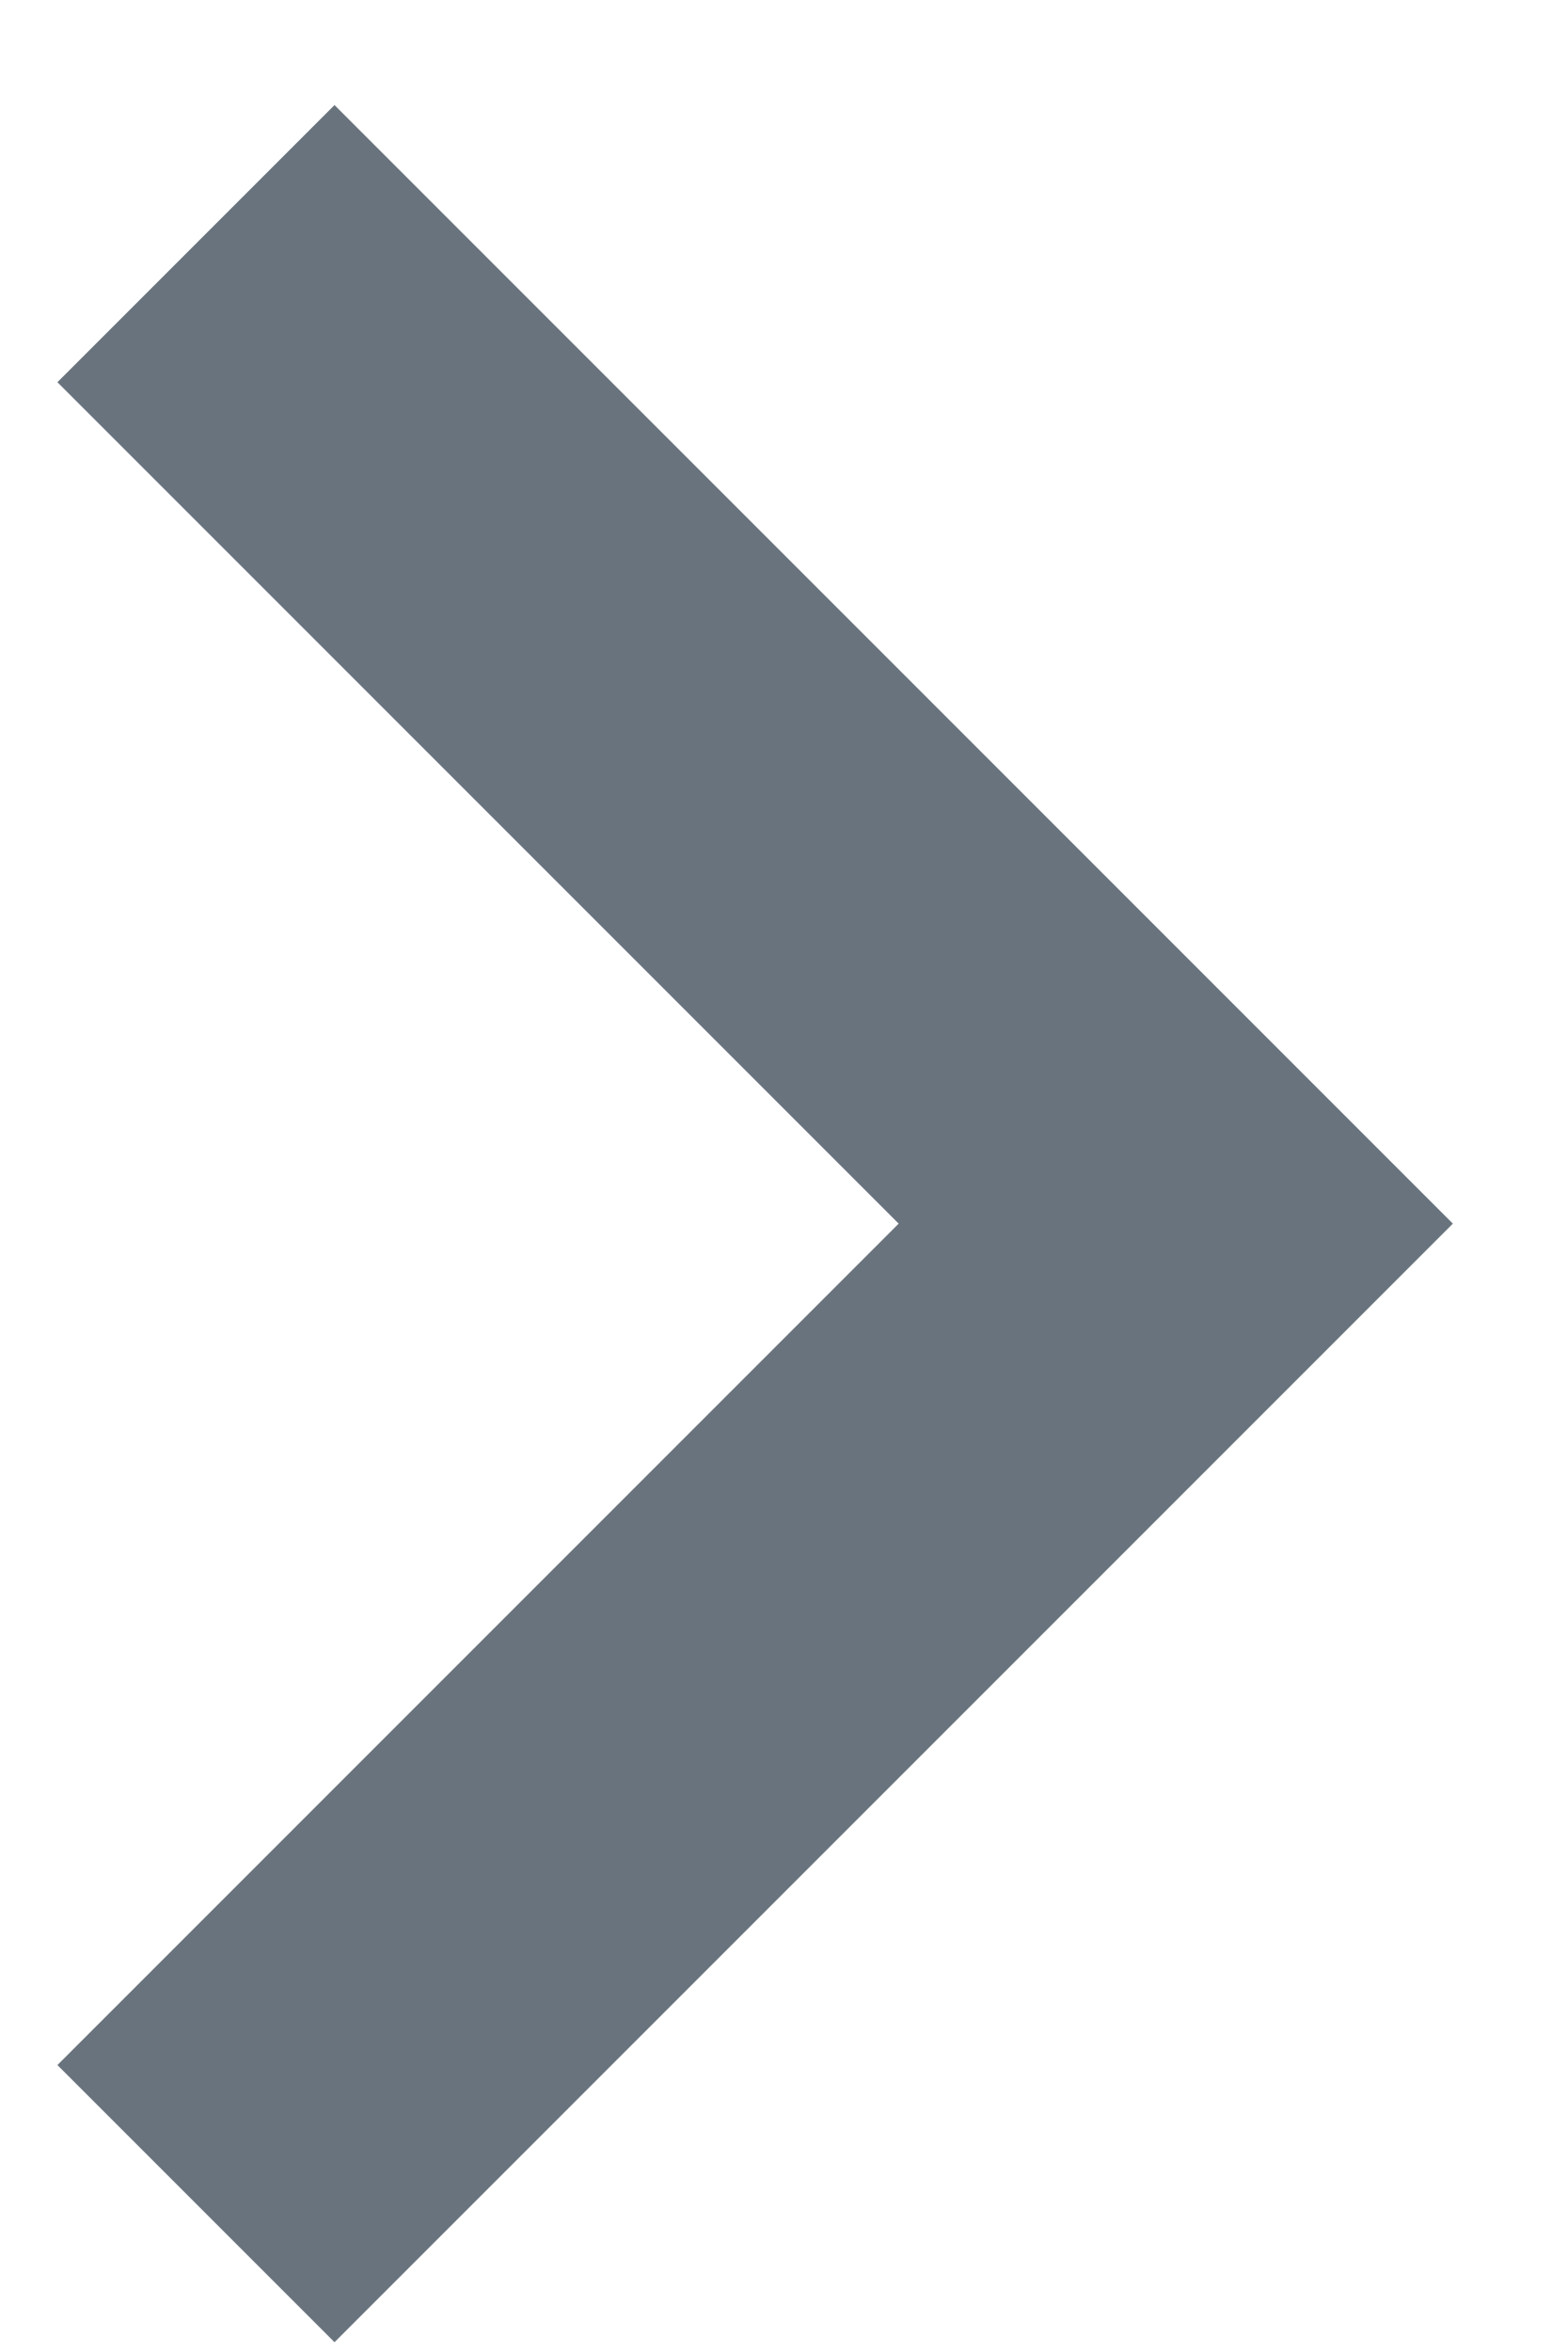
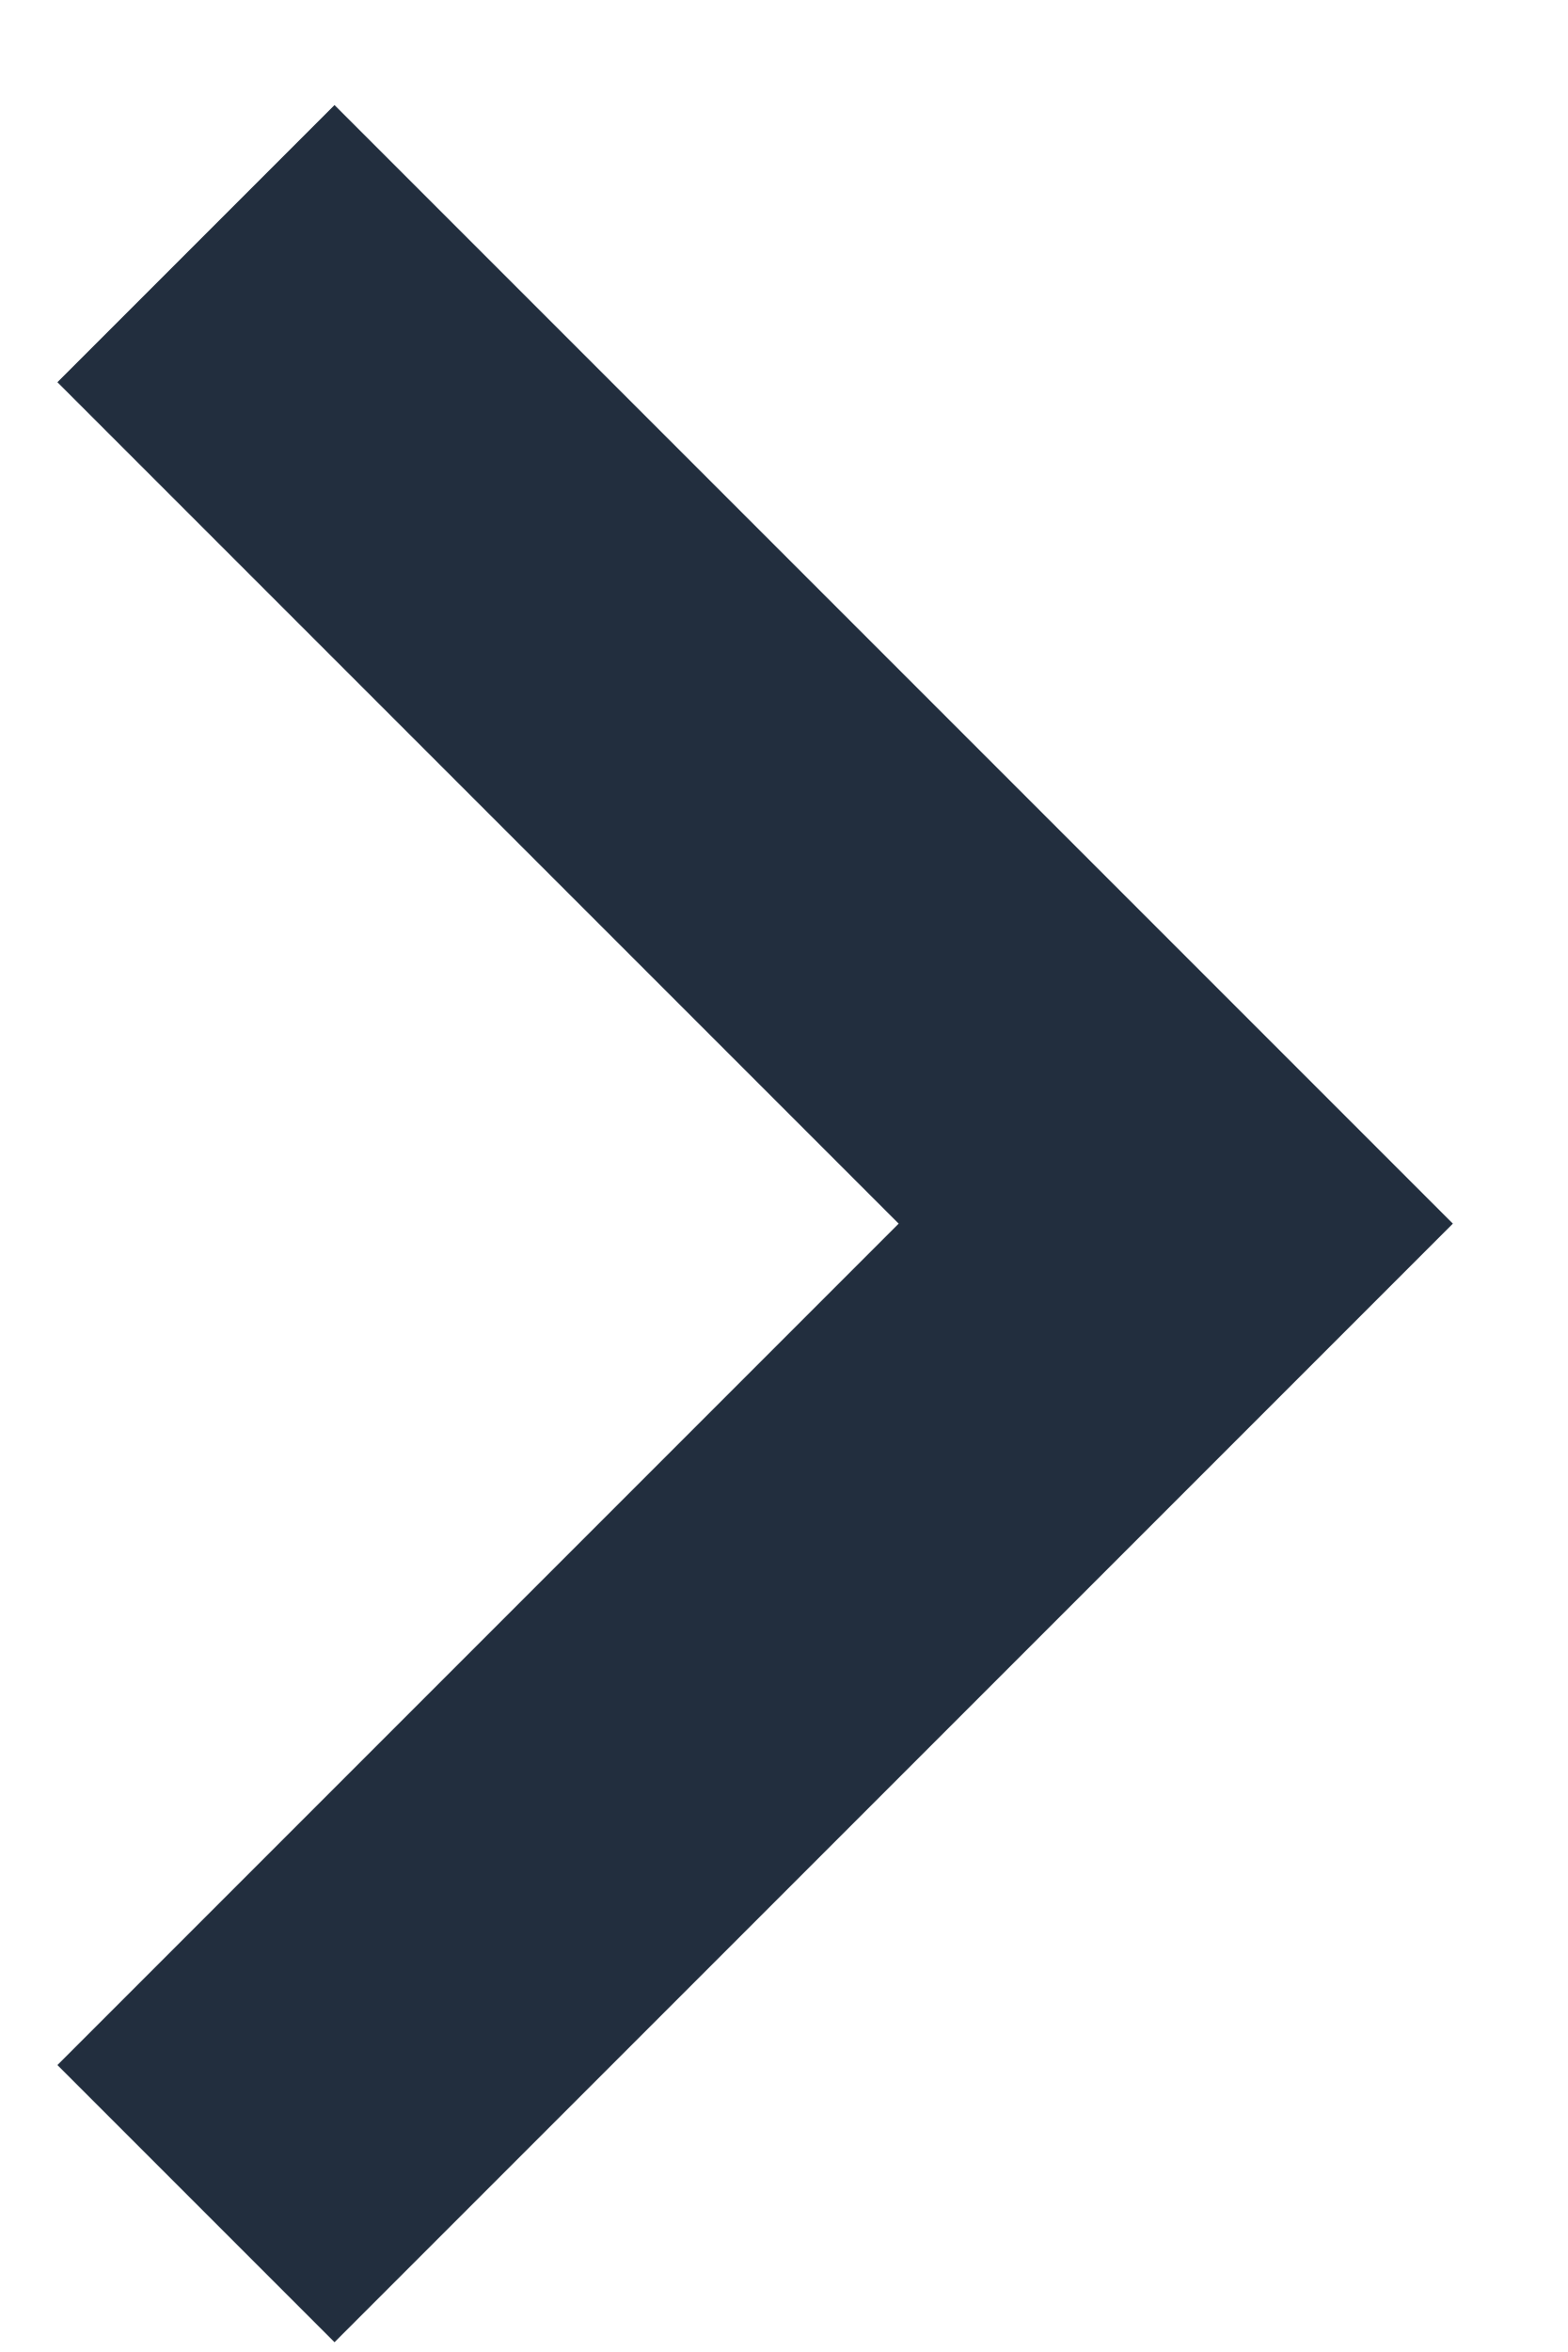
<svg xmlns="http://www.w3.org/2000/svg" width="8" height="12" viewBox="0 0 8 12" fill="none">
-   <path d="M1.707 11.95L7.414 6.243L1.707 0.536L0.293 1.95L4.586 6.243L0.293 10.536L1.707 11.95Z" fill="#69737D" />
+   <path d="M1.707 11.95L7.414 6.243L1.707 0.536L0.293 1.95L4.586 6.243L0.293 10.536L1.707 11.95Z" fill="#222E3E" />
</svg>
